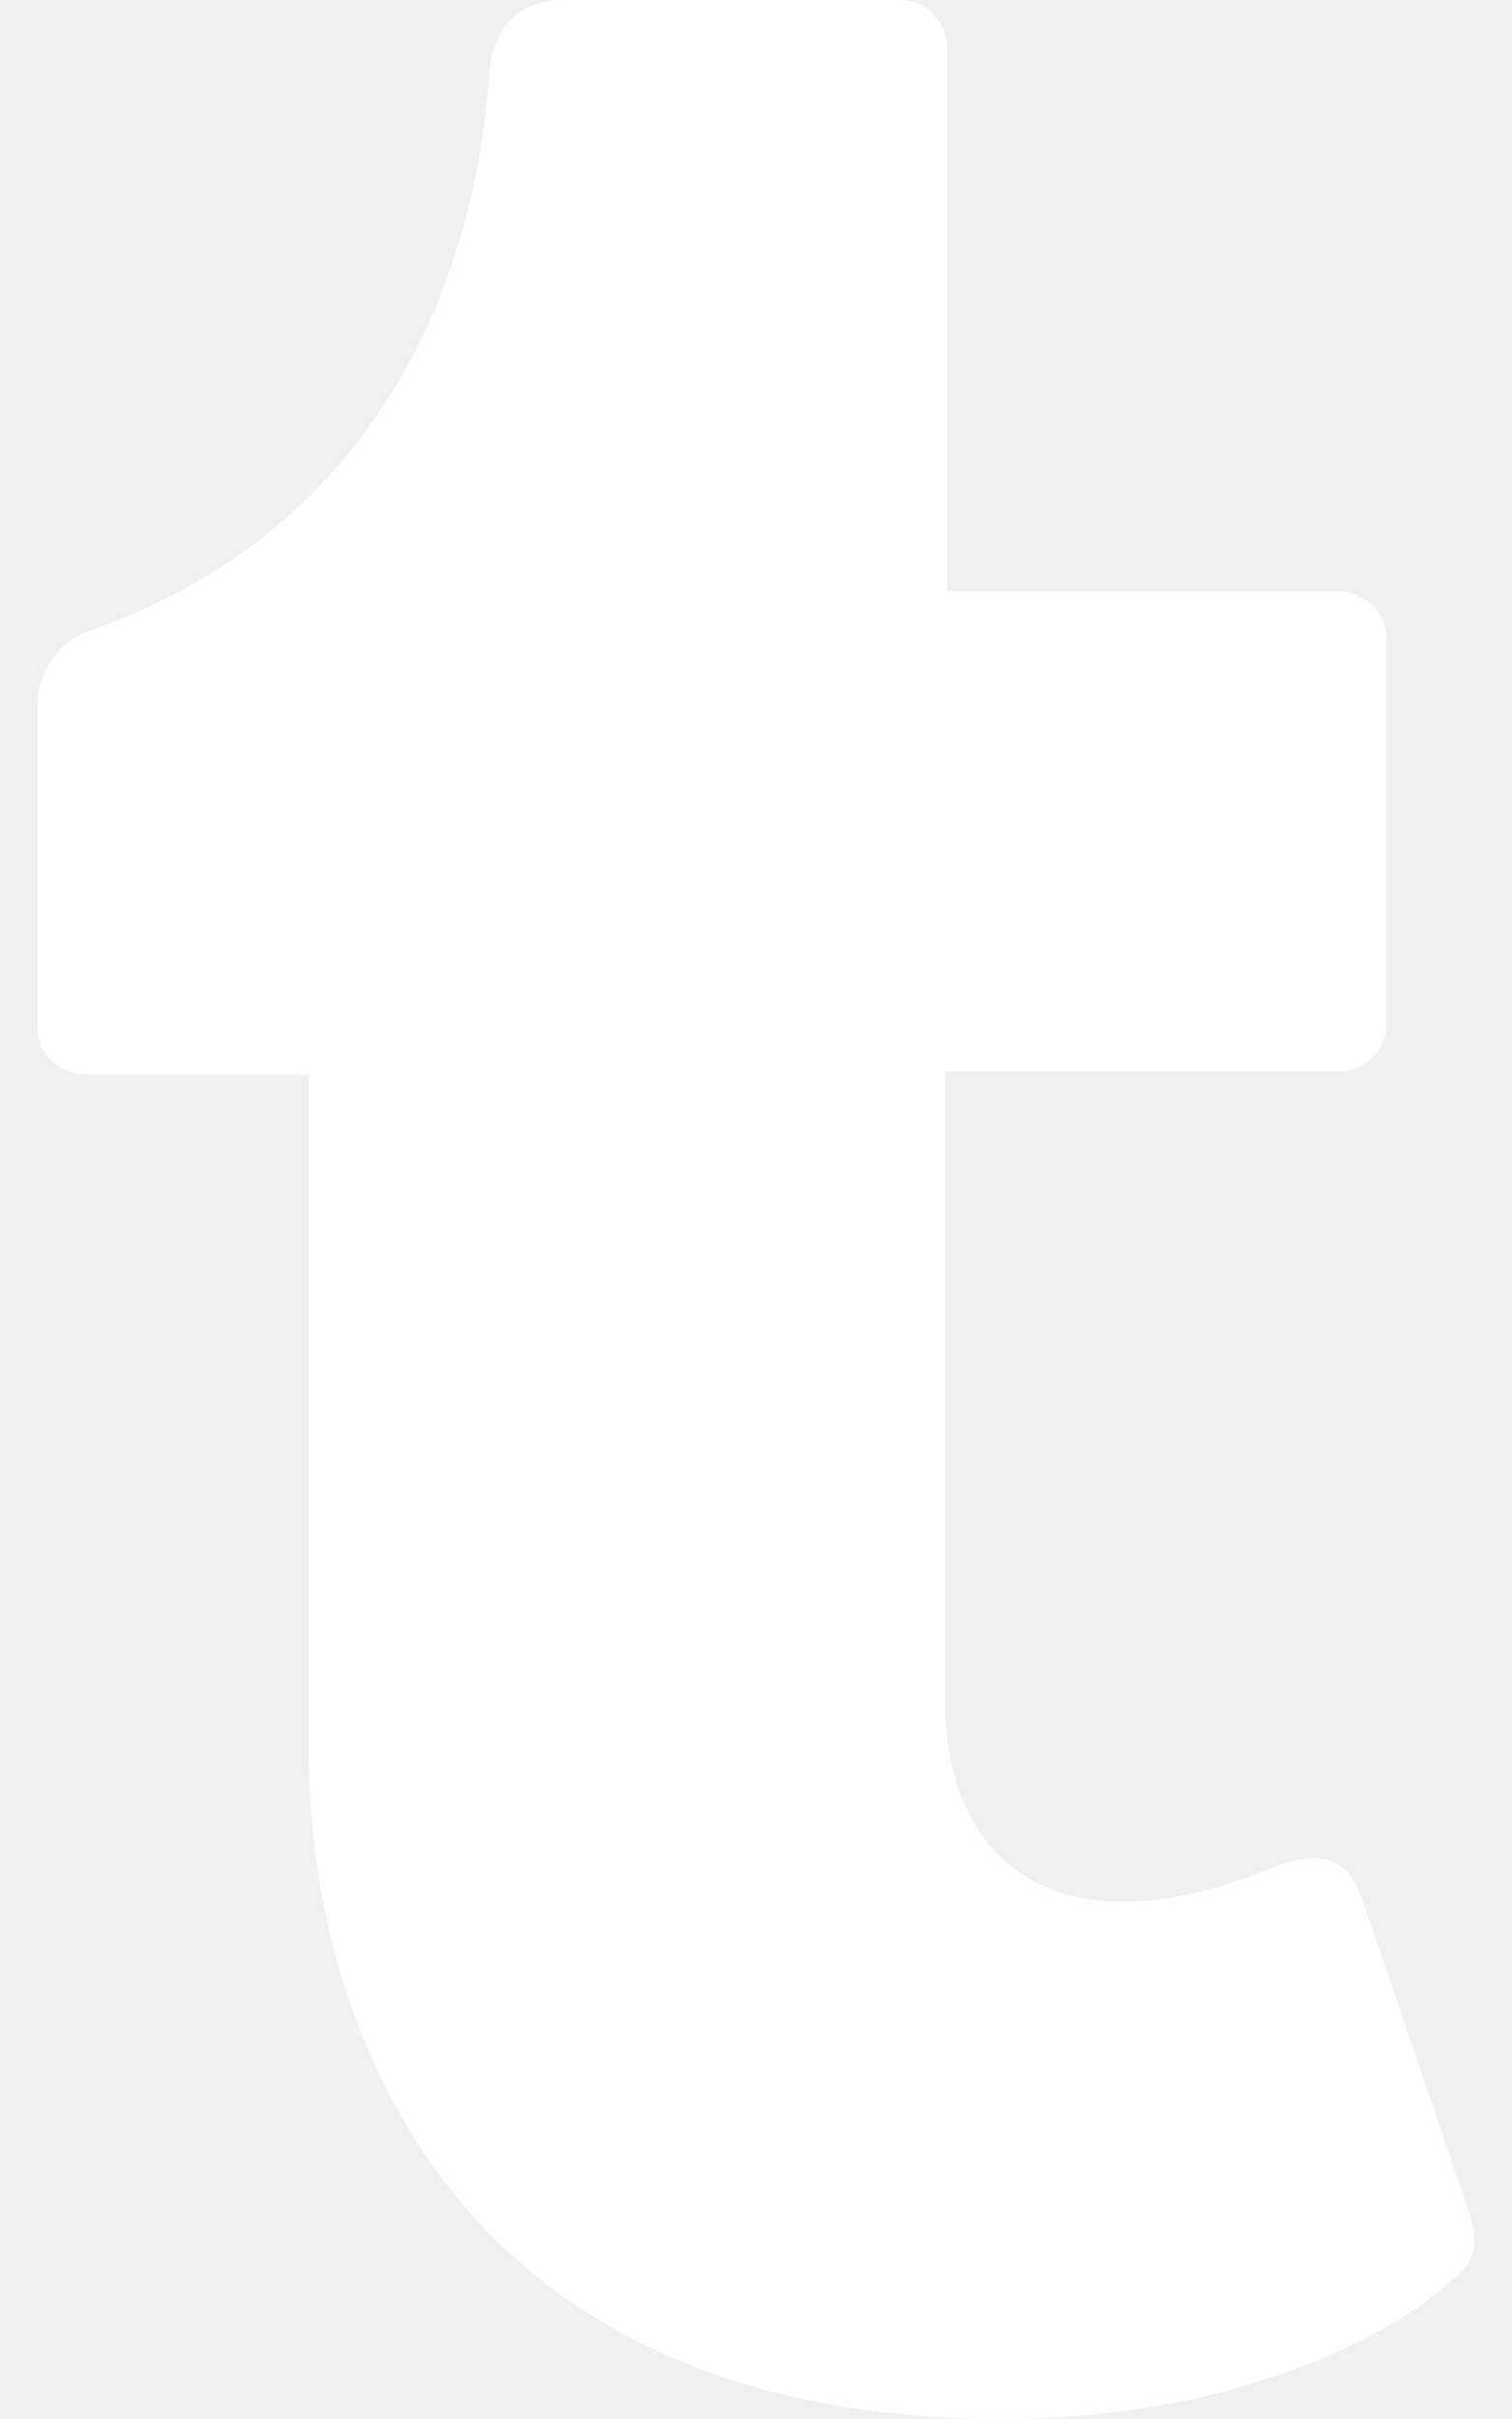
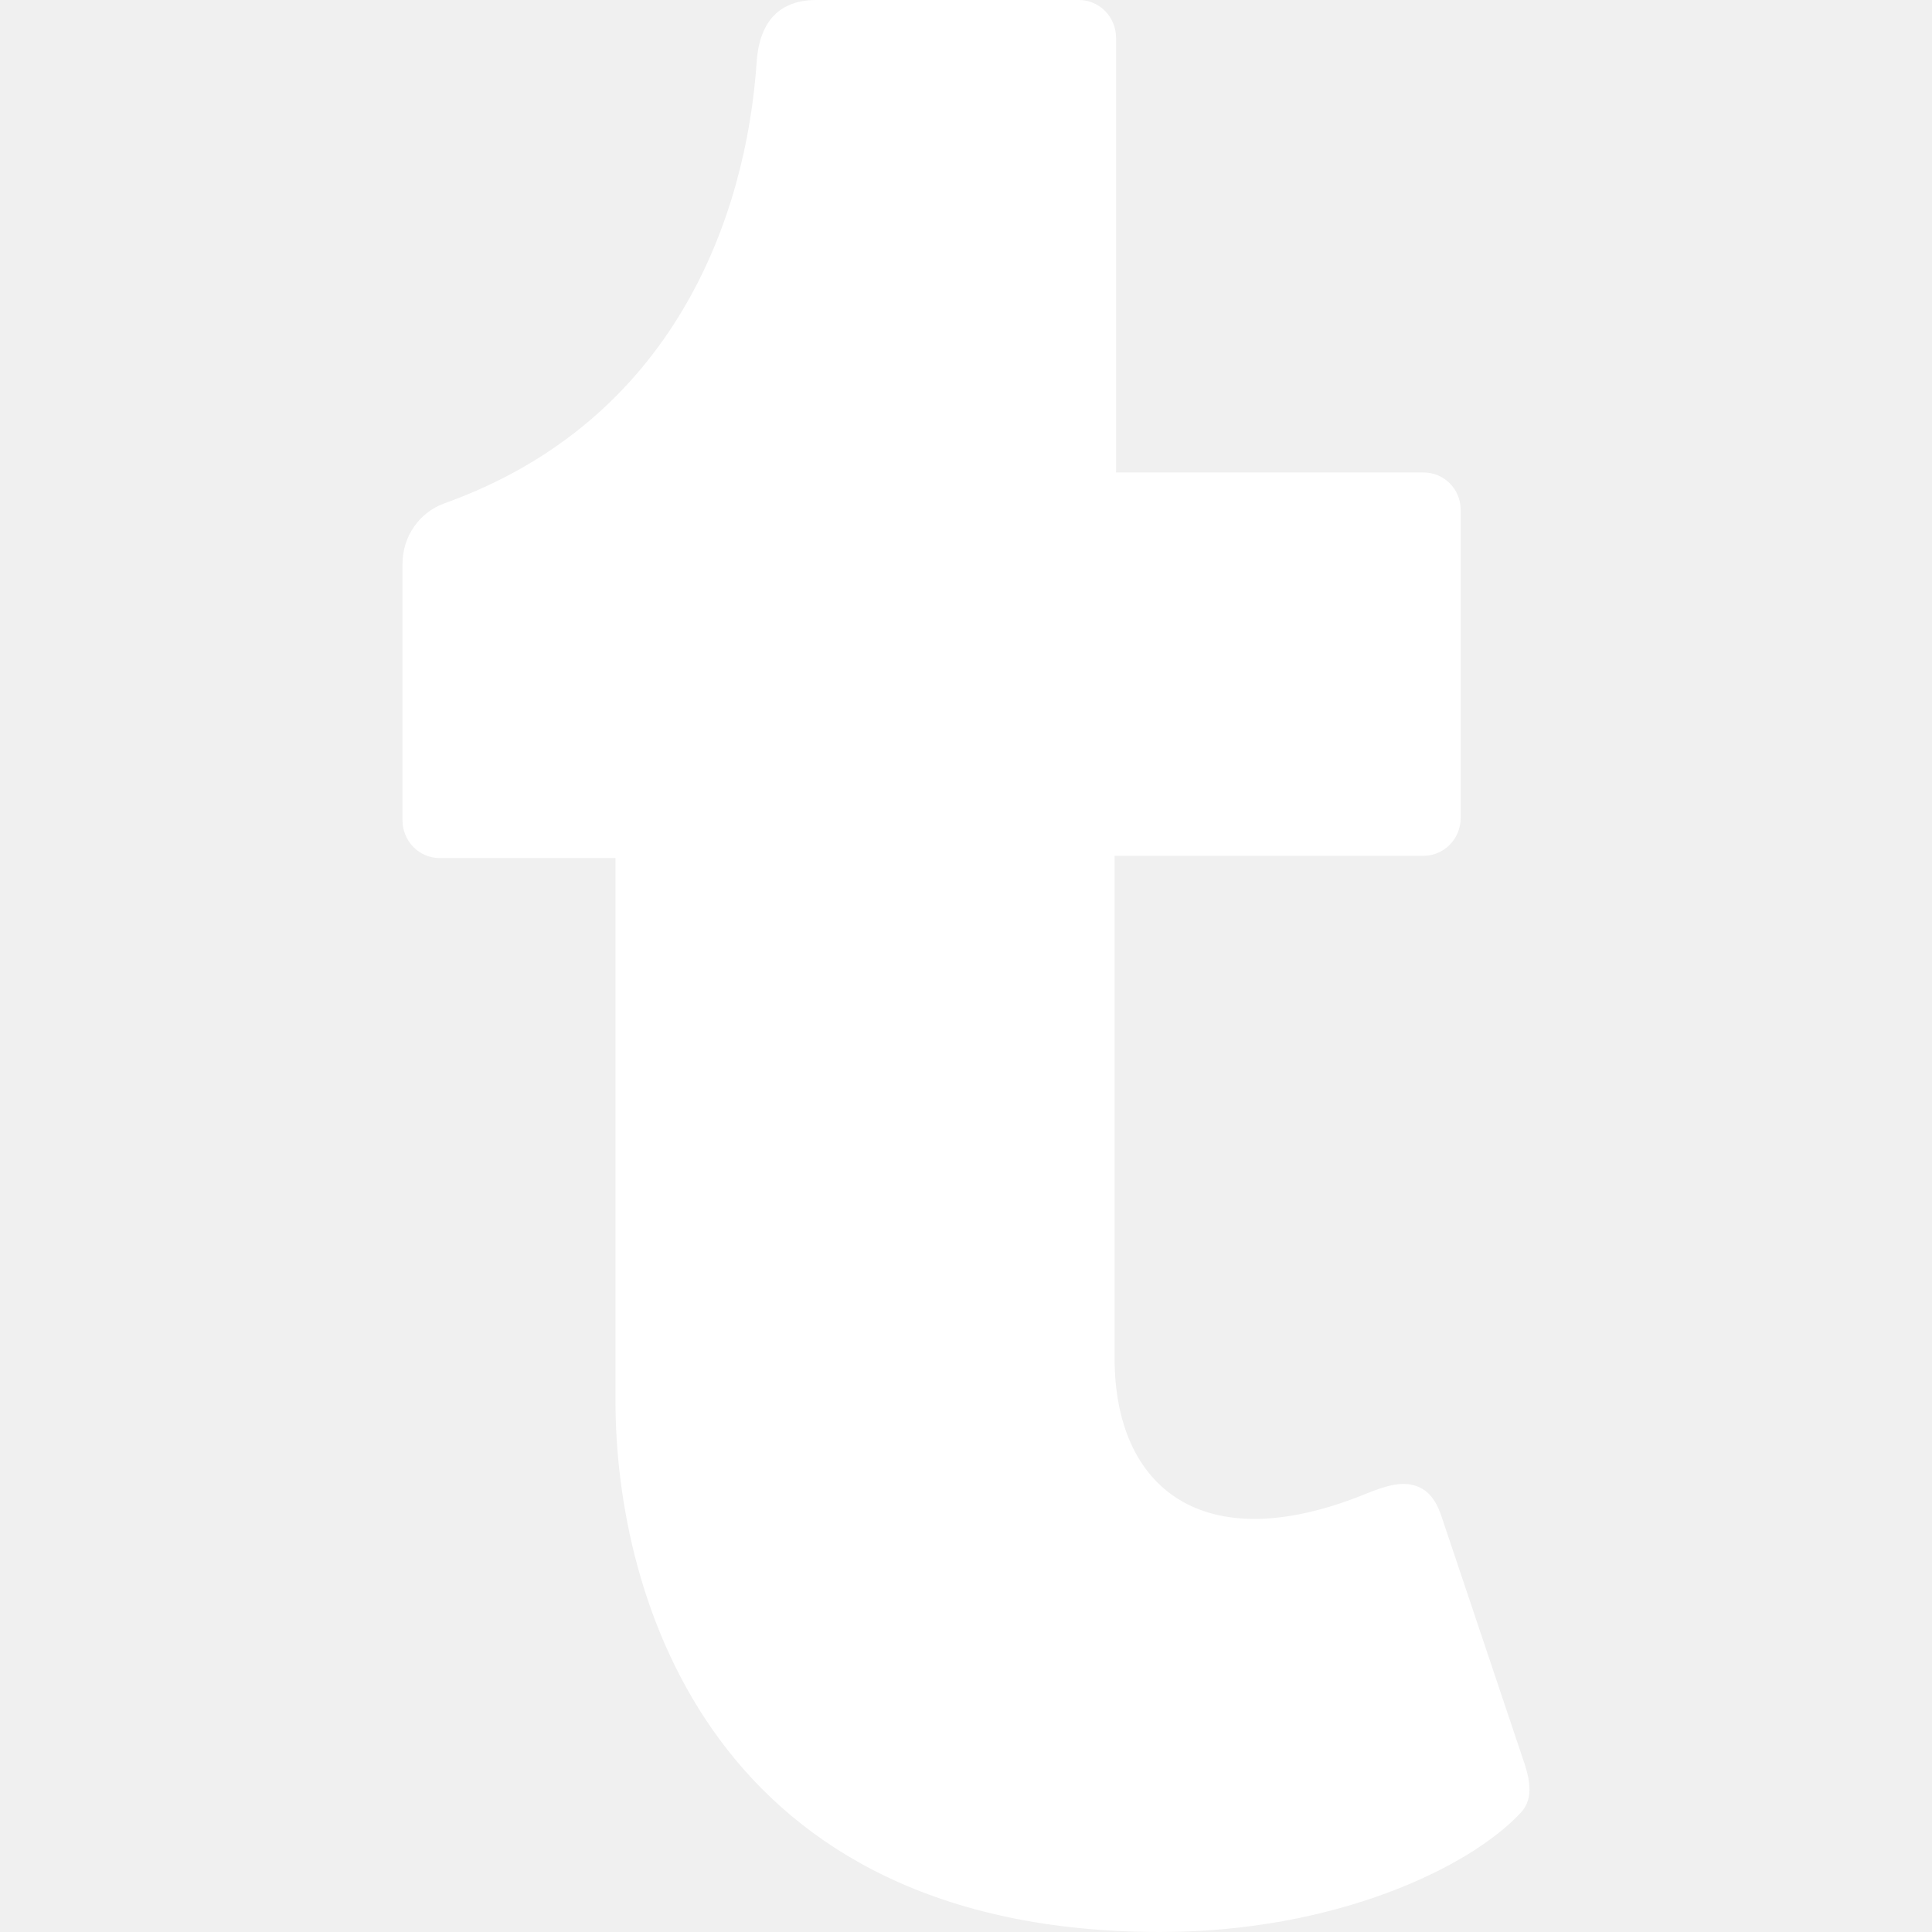
- <svg xmlns="http://www.w3.org/2000/svg" aria-hidden="true" focusable="false" data-prefix="littlelink" data-icon="tumblr" class="svg-inline tumblr" role="img" viewBox="0 0 320 512">
-   <path fill="#FFFFFF" d="M309.8 480.3c-13.6 14.5-50 31.7-97.4 31.7-120.8 0-147-88.8-147-140.6v-144H17.9c-5.5 0-10-4.5-10-10v-68c0-7.2 4.5-13.6 11.3-16 62-21.8 81.5-76 84.3-117.1.8-11 6.5-16.3 16.1-16.3h70.9c5.5 0 10 4.5 10 10v115.2h83c5.5 0 10 4.4 10 9.9v81.7c0 5.5-4.5 10-10 10h-83.4V360c0 34.2 23.7 53.6 68 35.8 4.8-1.9 9-3.2 12.7-2.2 3.5.9 5.8 3.4 7.4 7.9l22 64.3c1.8 5 3.3 10.6-.4 14.5z" />
+ <svg xmlns="http://www.w3.org/2000/svg" width="24" height="24" viewBox="0 0 24 24" fill="none">
+   <path d="M18.895 22.514C18.269 23.194 16.594 24 14.412 24C8.852 24 7.646 19.837 7.646 17.409V10.659H5.46C5.207 10.659 5 10.448 5 10.191V7.003C5 6.666 5.207 6.366 5.52 6.253C8.374 5.231 9.271 2.691 9.4 0.764C9.437 0.248 9.699 0 10.141 0H13.404C13.657 0 13.864 0.211 13.864 0.469V5.869H17.684C17.938 5.869 18.145 6.075 18.145 6.333V10.162C18.145 10.42 17.938 10.631 17.684 10.631H13.846V16.875C13.846 18.478 14.937 19.387 16.976 18.553C17.197 18.464 17.39 18.403 17.56 18.45C17.721 18.492 17.827 18.609 17.901 18.82L18.913 21.834C18.996 22.069 19.065 22.331 18.895 22.514Z" fill="white" />
</svg>
